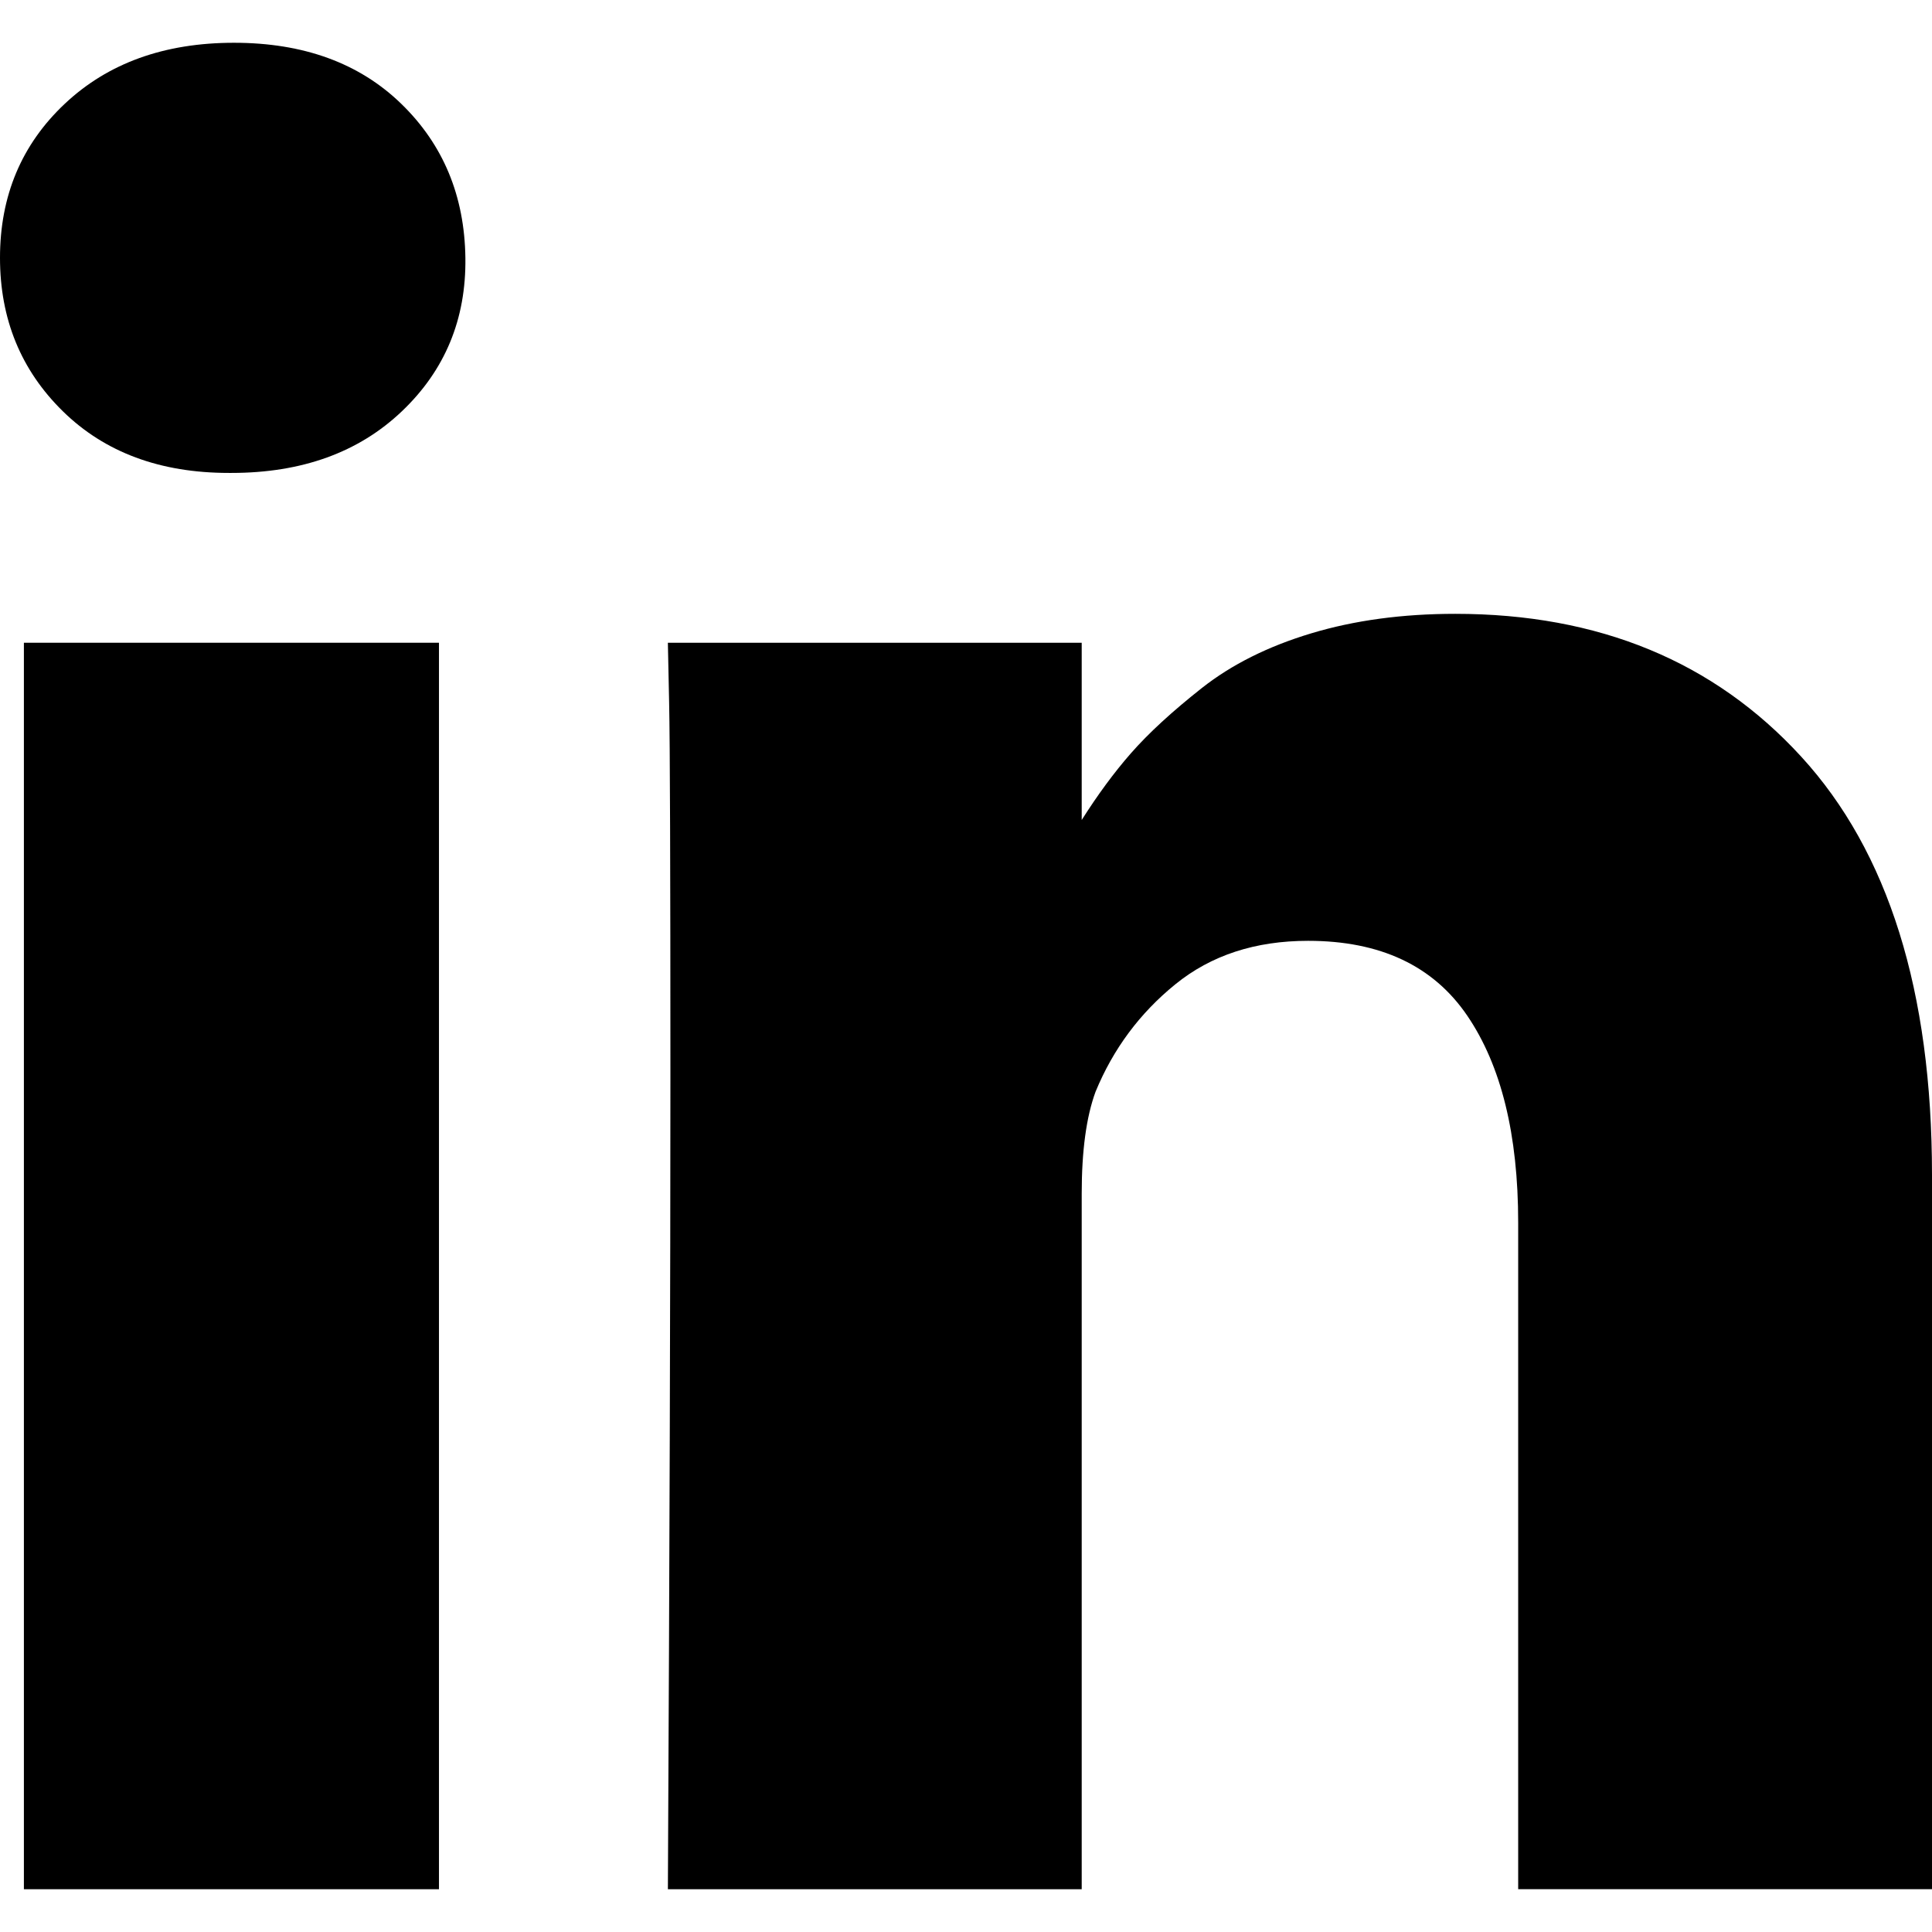
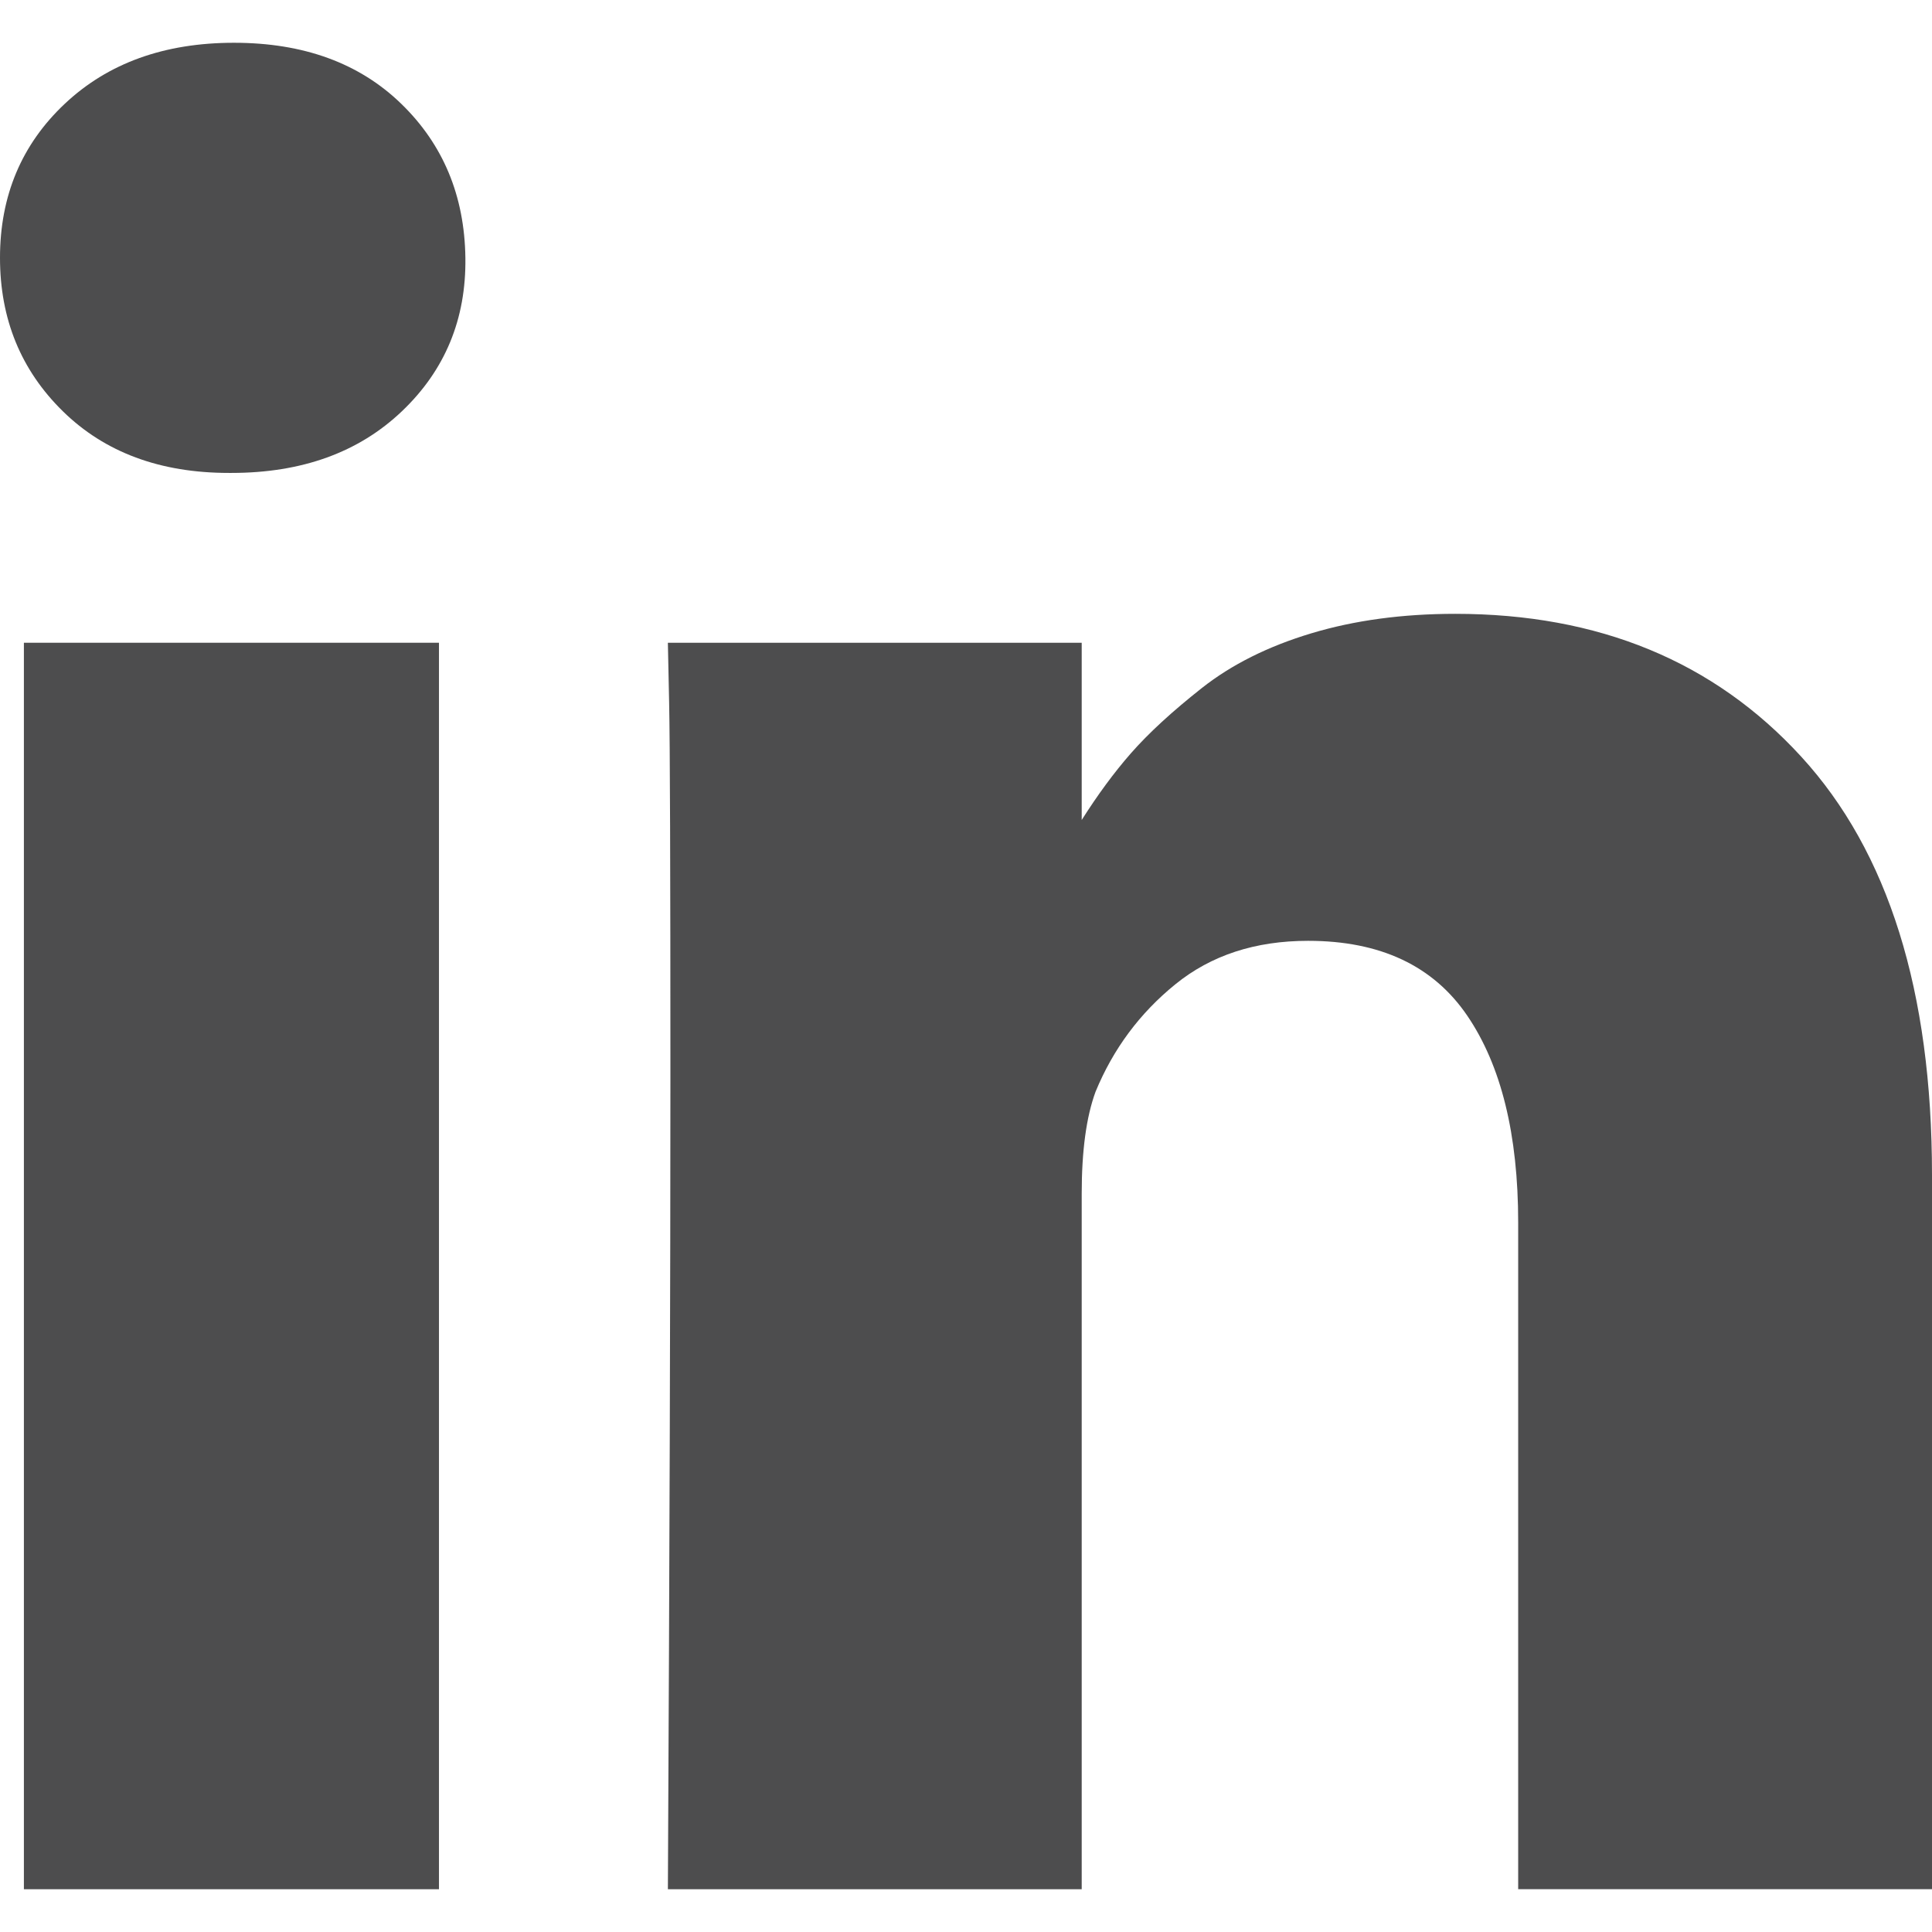
- <svg xmlns="http://www.w3.org/2000/svg" version="1.1" id="Capa_1" x="0px" y="0px" viewBox="0 0 438.536 438.535" style="enable-background:new 0 0 438.536 438.535;" xml:space="preserve">
+ <svg xmlns="http://www.w3.org/2000/svg" version="1.1" id="Capa_1" x="0px" y="0px" viewBox="0 0 438.536 438.535" style="enable-background:new 0 0 438.536 438.535;" xml:space="preserve" fill="#4d4d4e">
  <g>
    <g>
      <rect x="5.424" y="145.895" width="94.216" height="282.932" />
      <path d="M408.842,171.739c-19.791-21.604-45.967-32.408-78.512-32.408c-11.991,0-22.891,1.475-32.695,4.427    c-9.801,2.95-18.079,7.089-24.838,12.419c-6.755,5.33-12.135,10.278-16.129,14.844c-3.798,4.337-7.512,9.389-11.136,15.104    v-40.232h-93.935l0.288,13.706c0.193,9.139,0.288,37.307,0.288,84.508c0,47.205-0.19,108.777-0.572,184.722h93.931V270.942    c0-9.705,1.041-17.412,3.139-23.127c4-9.712,10.037-17.843,18.131-24.407c8.093-6.572,18.13-9.855,30.125-9.855    c16.364,0,28.407,5.662,36.117,16.987c7.707,11.324,11.561,26.98,11.561,46.966V428.82h93.931V266.664    C438.529,224.976,428.639,193.336,408.842,171.739z" />
      <path d="M53.103,9.708c-15.796,0-28.595,4.619-38.4,13.848C4.899,32.787,0,44.441,0,58.529c0,13.891,4.758,25.505,14.275,34.829    c9.514,9.325,22.078,13.99,37.685,13.99h0.571c15.99,0,28.887-4.661,38.688-13.99c9.801-9.324,14.606-20.934,14.417-34.829    c-0.19-14.087-5.047-25.742-14.561-34.973C81.562,14.323,68.9,9.708,53.103,9.708z" />
    </g>
  </g>
  <g>
</g>
  <g>
</g>
  <g>
</g>
  <g>
</g>
  <g>
</g>
  <g>
</g>
  <g>
</g>
  <g>
</g>
  <g>
</g>
  <g>
</g>
  <g>
</g>
  <g>
</g>
  <g>
</g>
  <g>
</g>
  <g>
</g>
</svg>
